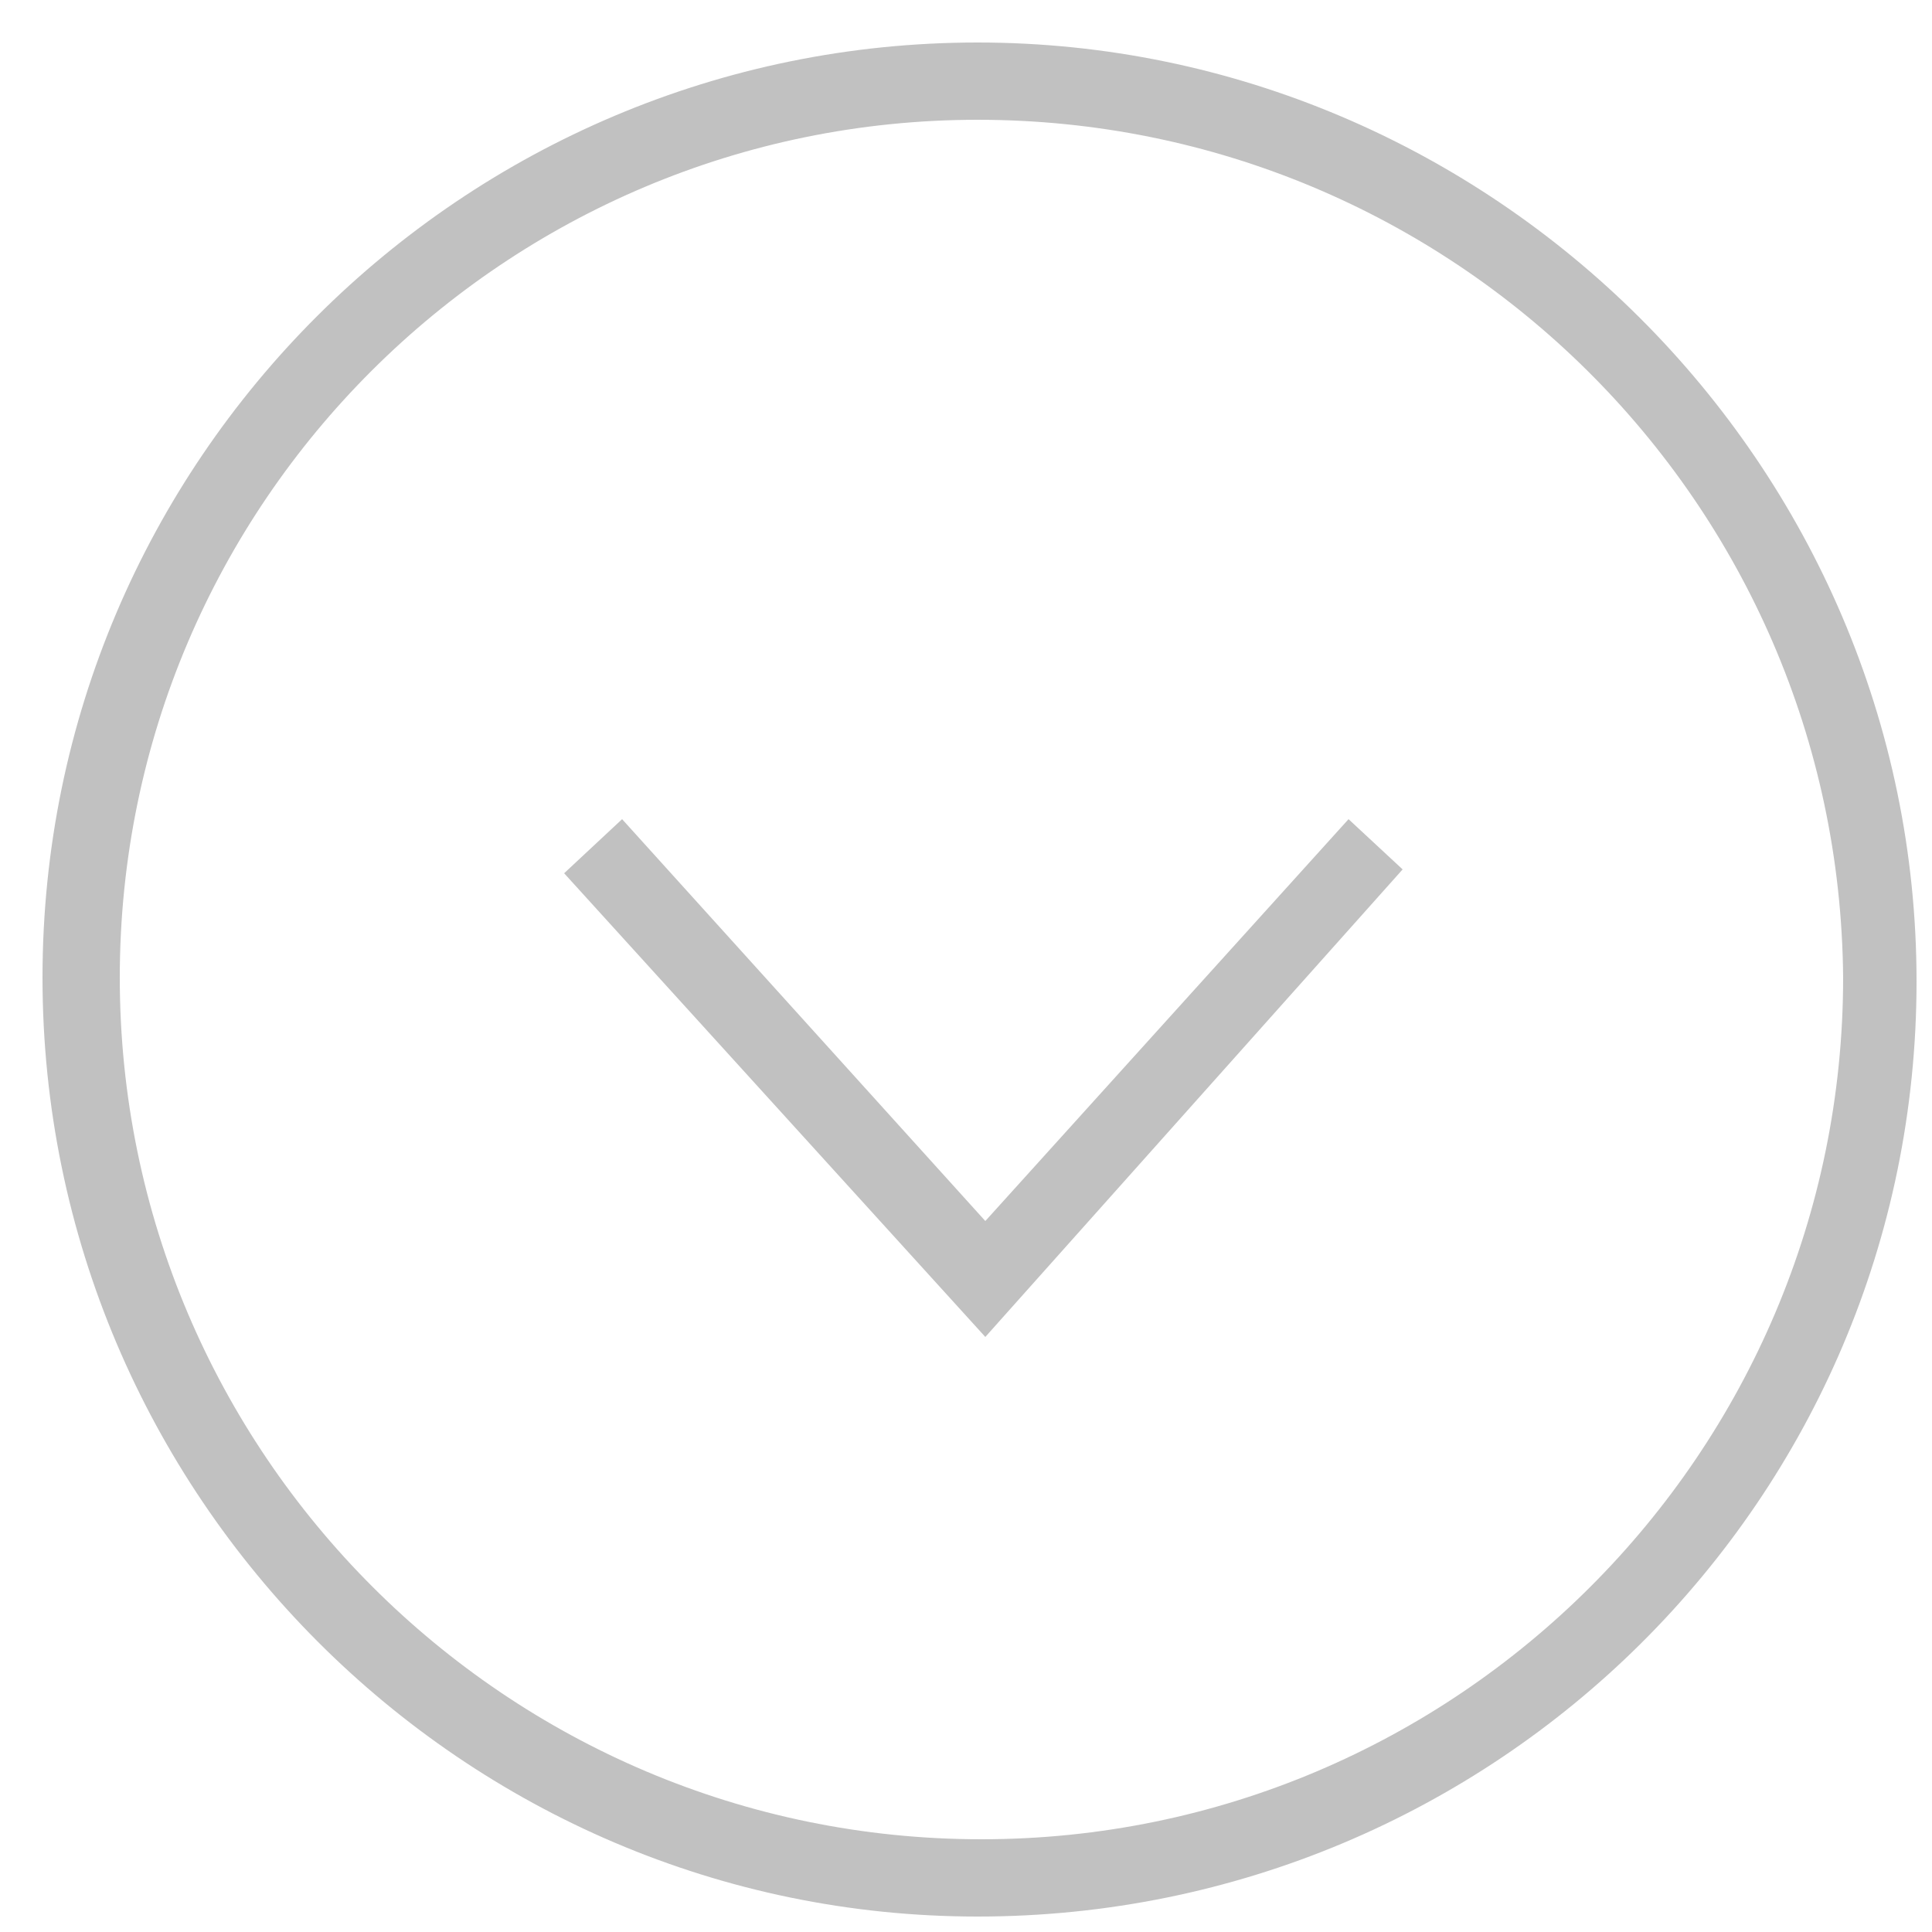
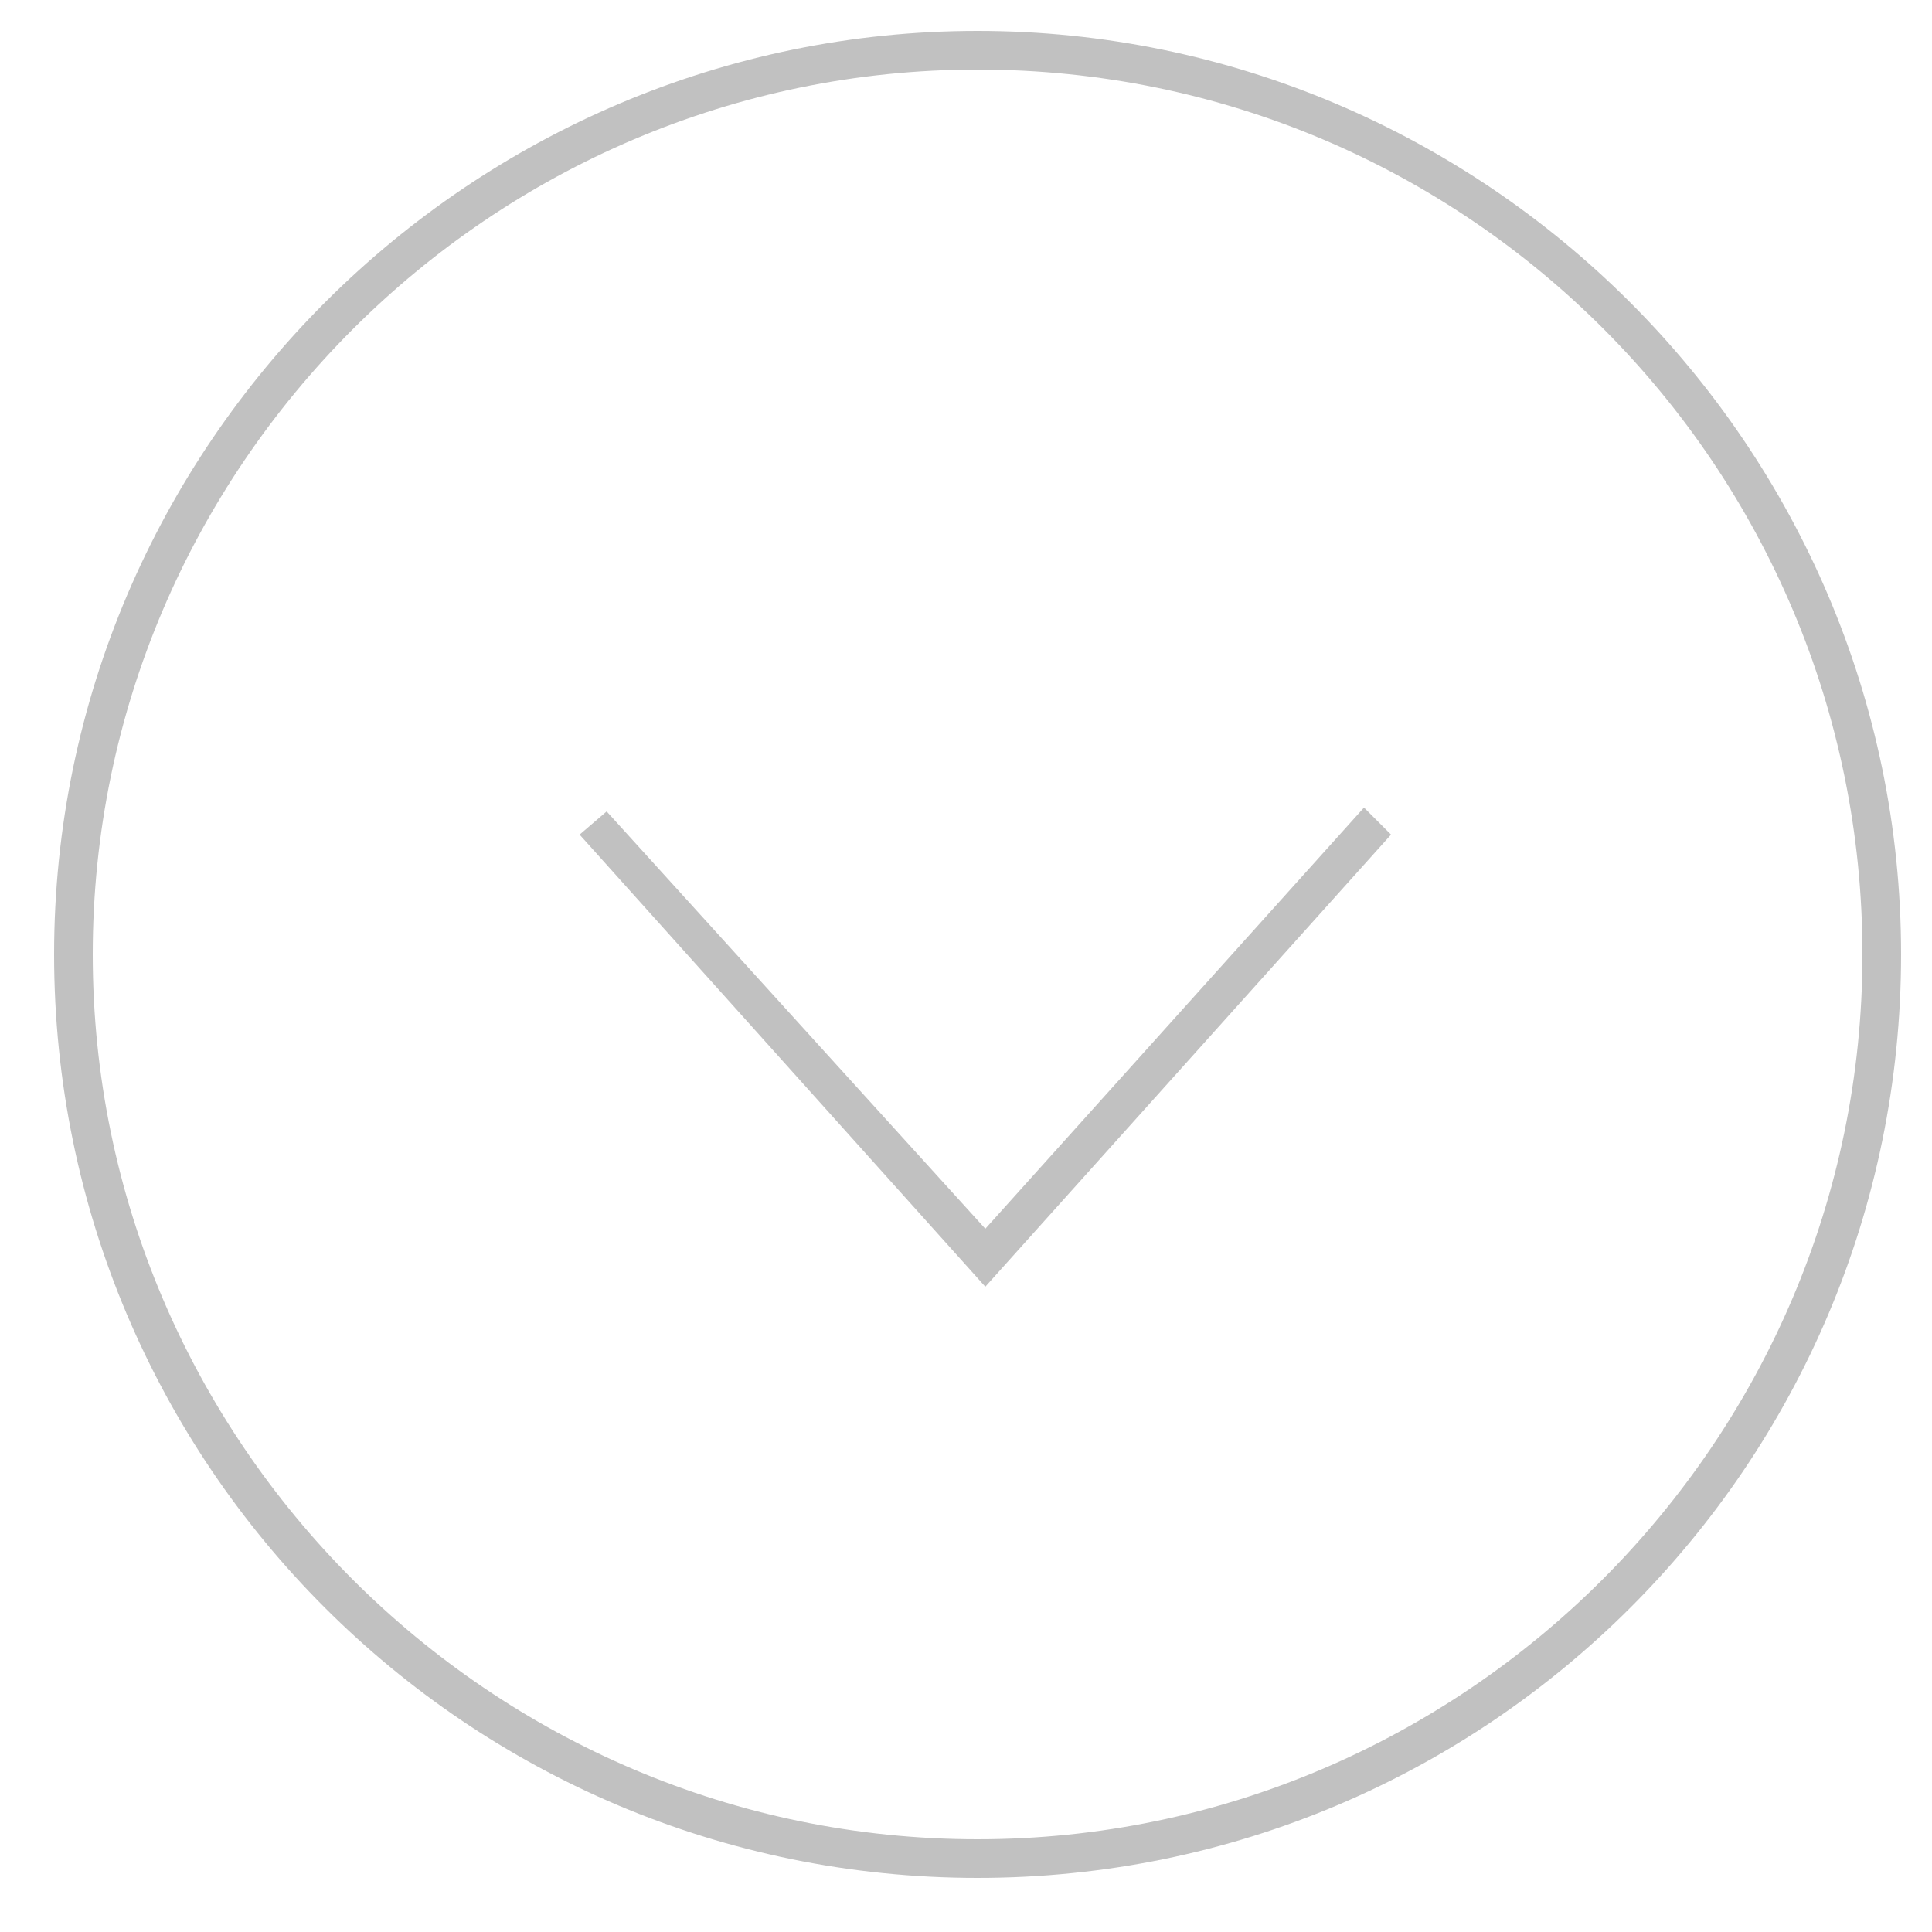
<svg xmlns="http://www.w3.org/2000/svg" version="1.1" id="Layer_1" x="0px" y="0px" viewBox="0 0 50 50" enable-background="new 0 0 50 50" xml:space="preserve">
  <g>
    <g>
-       <polygon fill="#C1C1C1" points="25.5,34.6 14.6,22.6 16.1,21.2 25.5,31.6 34.9,21.2 36.3,22.5   " />
+       <polygon fill="#C1C1C1" points="25.5,33.3 15,21.6 15.7,21 25.5,31.8 35.3,20.9 36,21.6   " />
    </g>
    <g>
-       <path fill="#C1C1C1" d="M25.3,49.6C12,49.6,1.1,38.7,1.1,25.3S12,1.1,25.3,1.1s24.3,10.9,24.3,24.3S38.7,49.6,25.3,49.6z     M25.3,3.1C13.1,3.1,3.1,13,3.1,25.3c0,12.3,10,22.3,22.3,22.3c12.3,0,22.3-10,22.3-22.3C47.6,13,37.6,3.1,25.3,3.1z" />
+       <path fill="#C1C1C1" d="M25.3,48.6c-13.2,0-23.9-10.7-23.9-23.9S12.2,0.8,25.3,0.8s23.9,10.7,23.9,23.9S38.5,48.6,25.3,48.6z     M25.3,1.8C12.7,1.8,2.4,12.1,2.4,24.7s10.3,22.9,22.9,22.9s22.9-10.3,22.9-22.9S38,1.8,25.3,1.8z" />
    </g>
  </g>
</svg>
